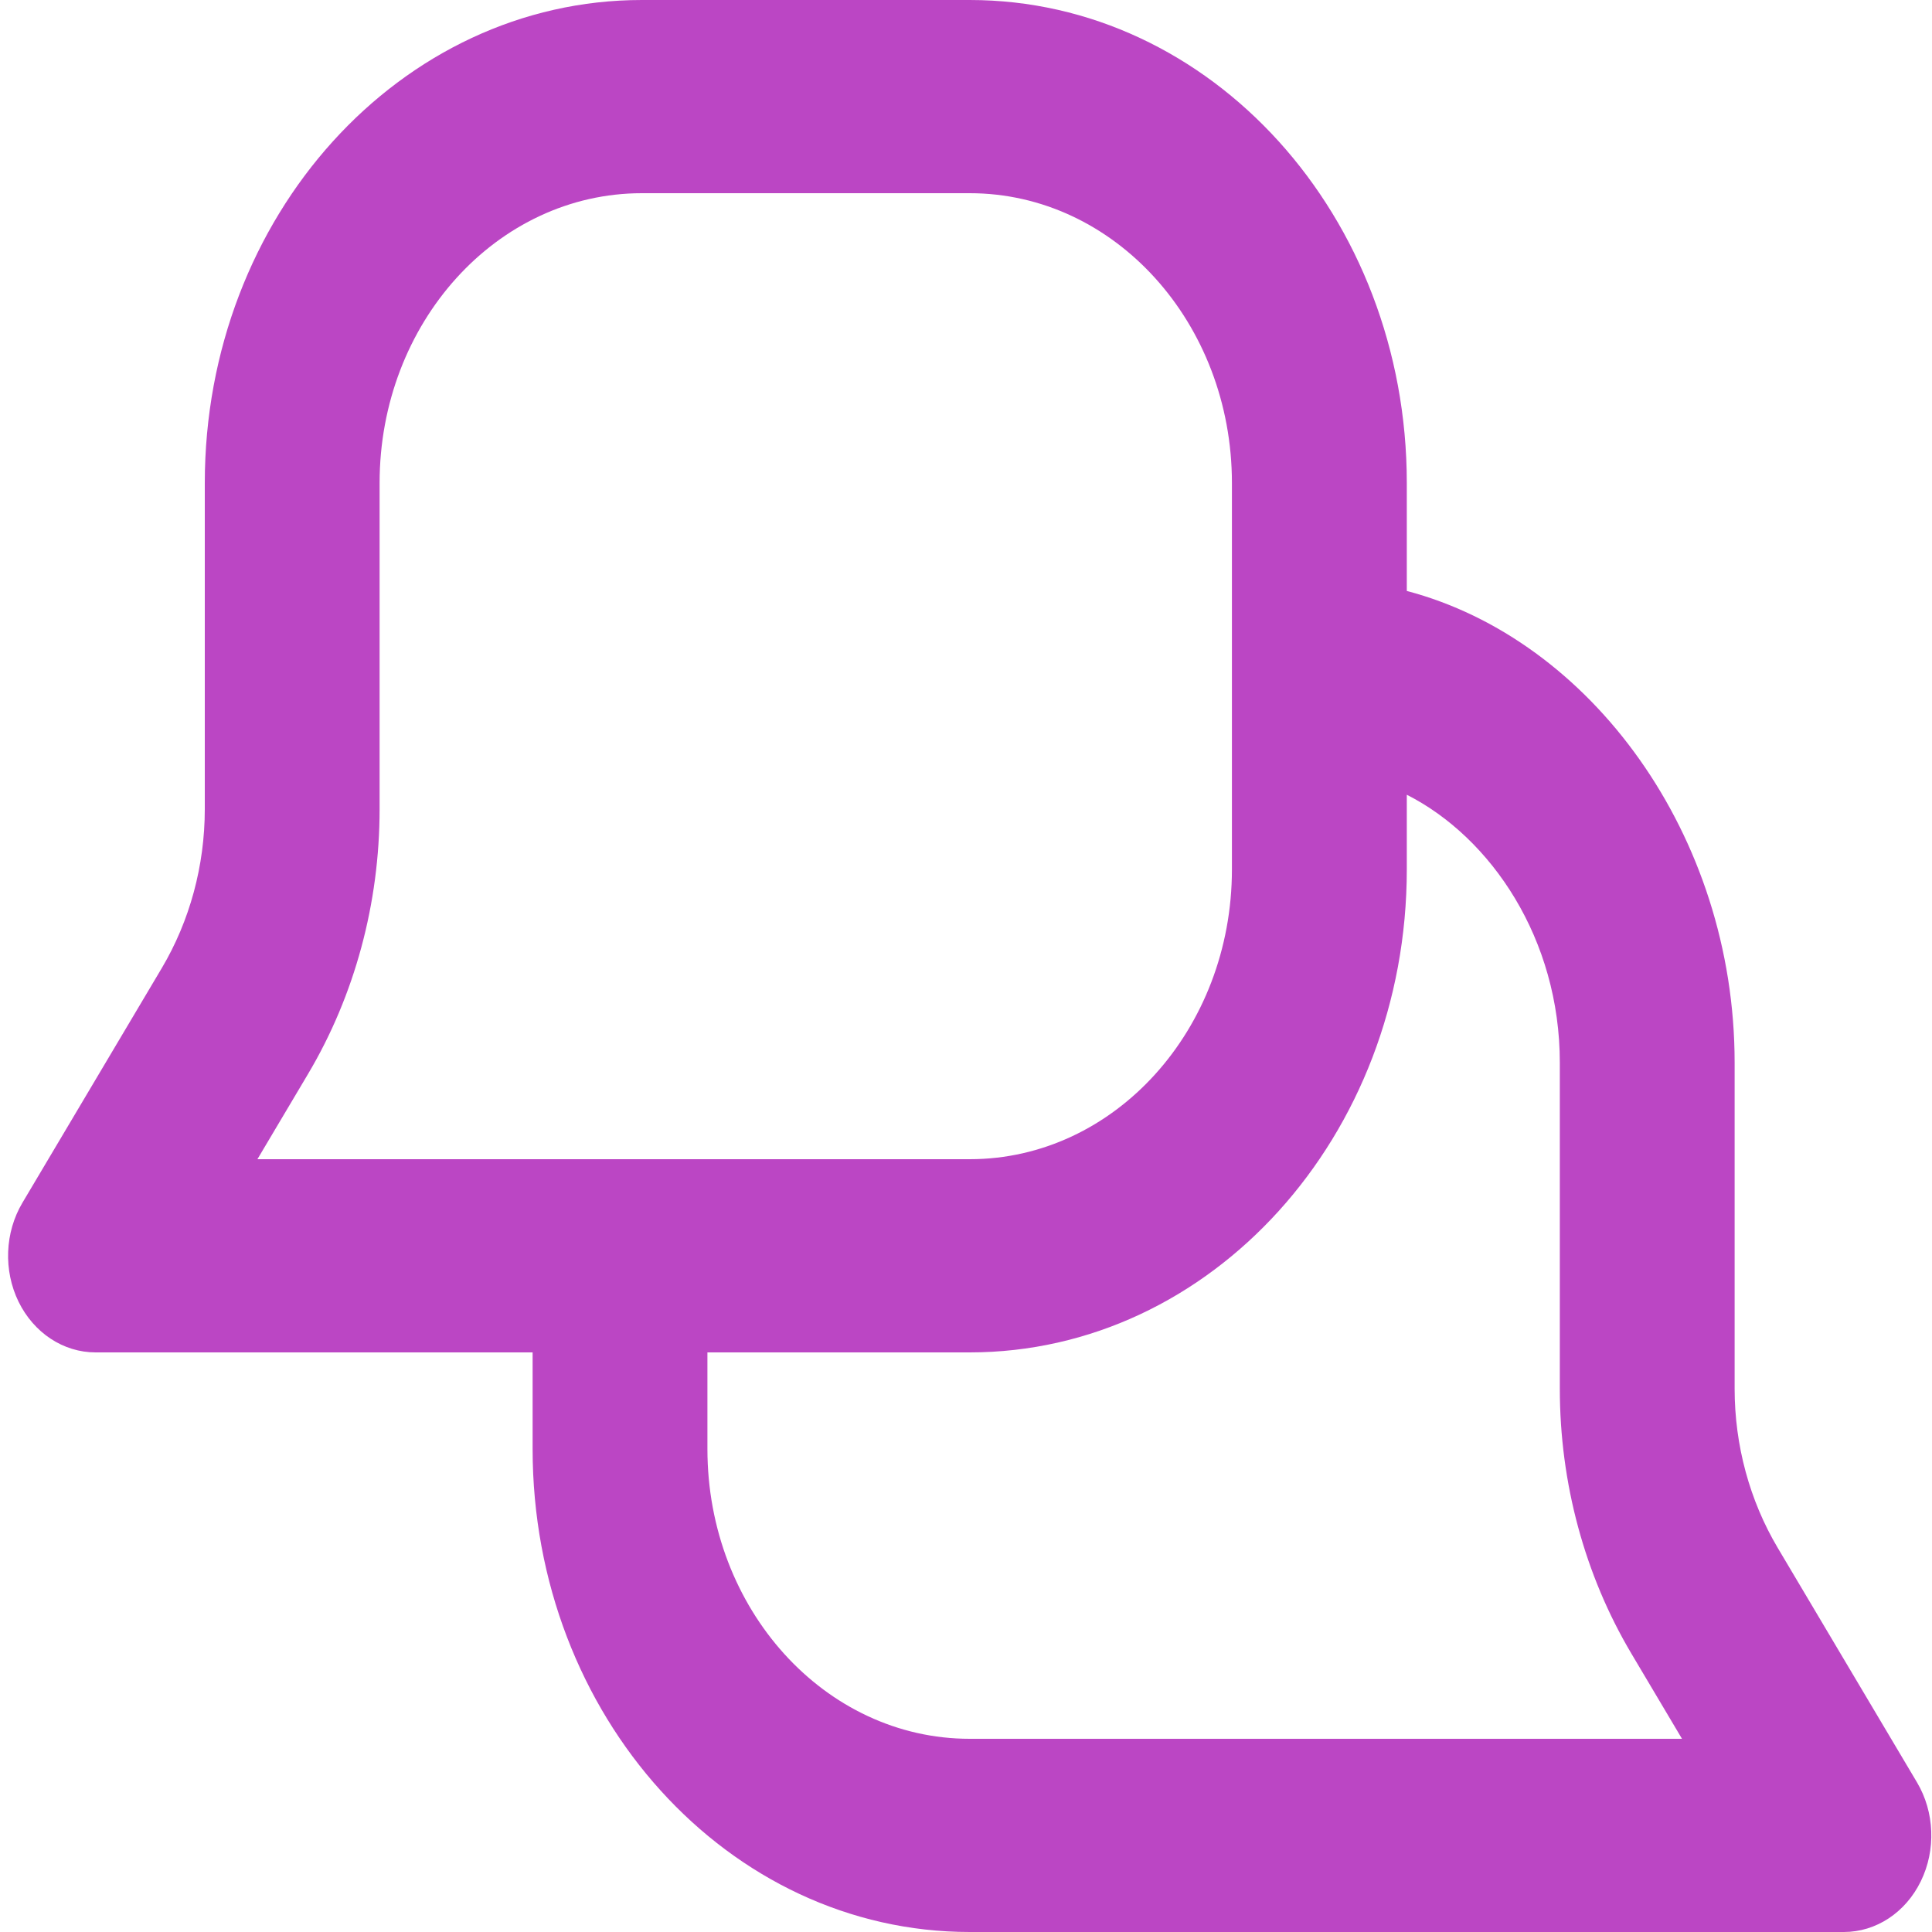
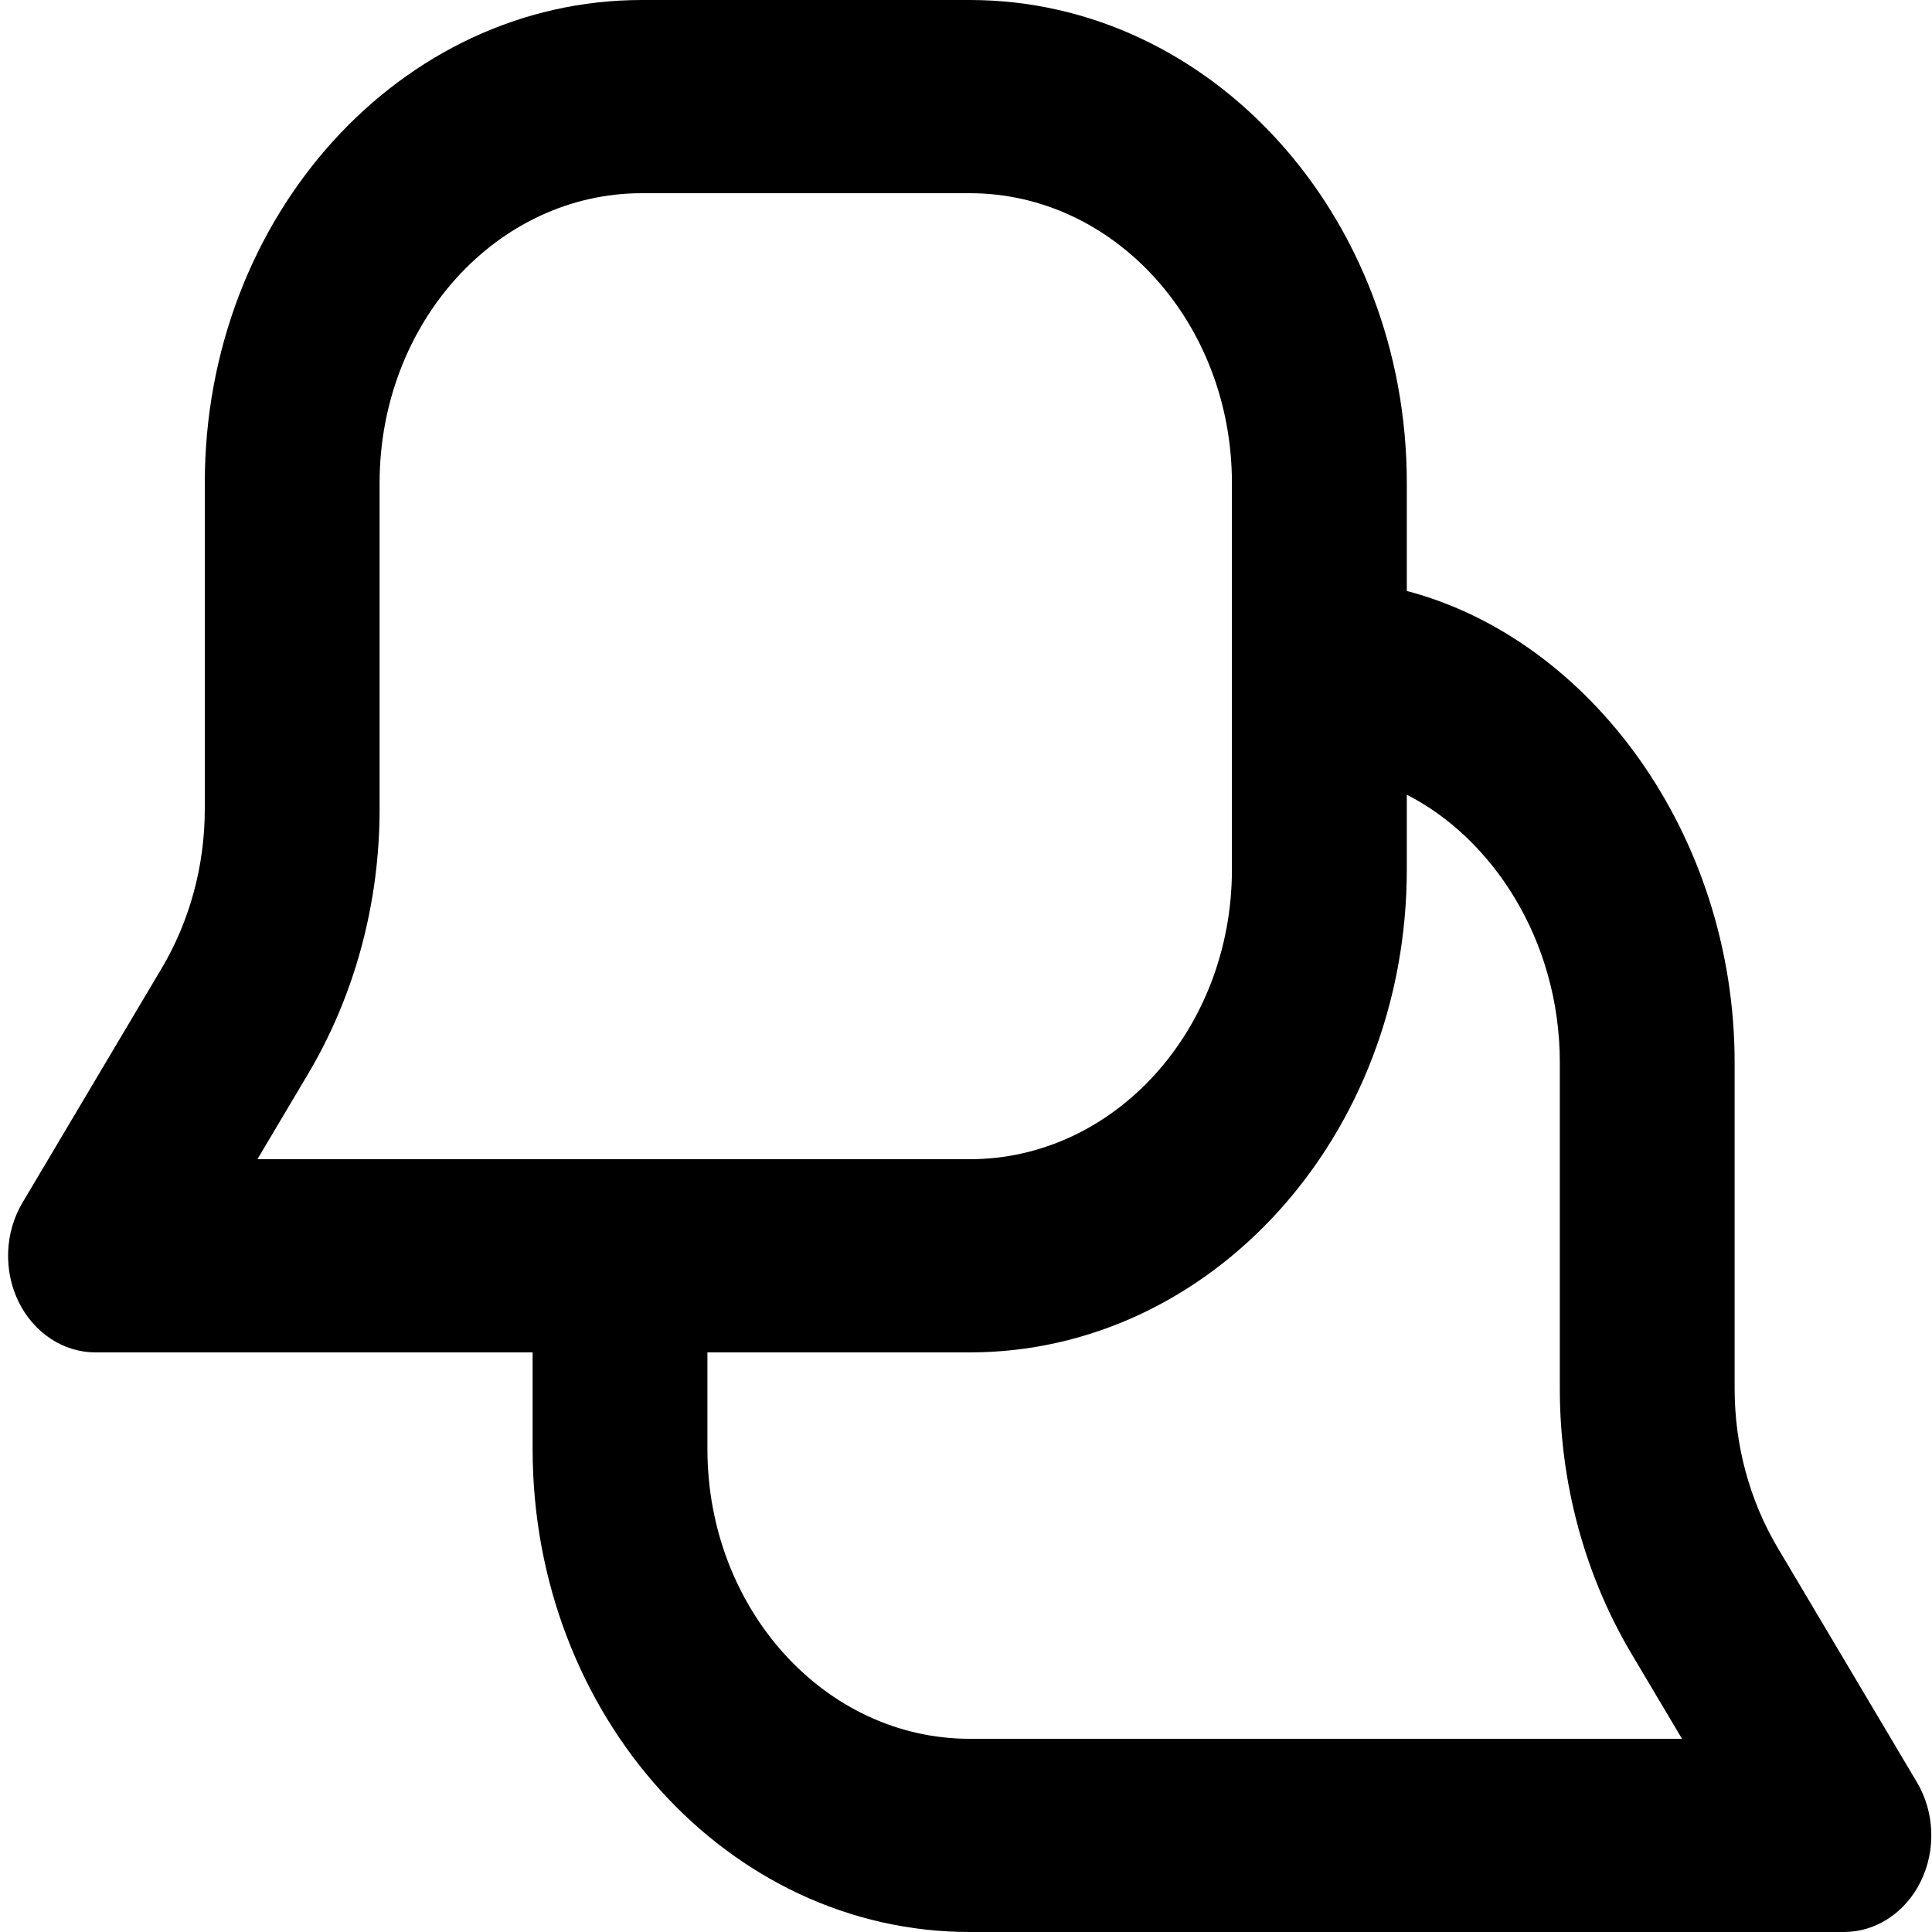
- <svg xmlns="http://www.w3.org/2000/svg" width="25" height="25" viewBox="0 0 25 25" fill="none">
-   <path fill="#BB46C4" fill-rule="evenodd" clip-rule="evenodd" d="M2.65 6.25C2.65 2.798 5.182 0 8.306 0H12.548C15.672 0 18.204 2.798 18.204 6.25V7.647C20.581 8.272 22.446 10.805 22.446 13.75V17.97C22.446 18.701 22.64 19.416 23.003 20.028L24.806 23.064C25.034 23.448 25.053 23.94 24.855 24.344C24.658 24.748 24.276 25 23.86 25H12.548C9.424 25 6.892 22.202 6.892 18.75V17.5H1.236C0.82 17.5 0.438 17.248 0.24 16.844C0.043 16.44 0.062 15.948 0.29 15.564L2.093 12.528C2.456 11.916 2.65 11.201 2.65 10.47V6.25ZM9.154 17.5V18.75C9.154 20.821 10.674 22.5 12.548 22.5H21.765L21.111 21.399C20.506 20.381 20.184 19.189 20.184 17.97V13.75C20.184 12.154 19.299 10.839 18.204 10.284V11.25C18.204 14.702 15.672 17.5 12.548 17.5H9.154ZM3.331 15L3.985 13.899C4.59 12.881 4.912 11.689 4.912 10.47V6.25C4.912 4.179 6.431 2.5 8.306 2.5H12.548C14.422 2.5 15.941 4.179 15.941 6.25V11.25C15.941 13.321 14.422 15 12.548 15H3.331Z" />
+ <svg xmlns="http://www.w3.org/2000/svg" width="25" height="25" viewBox="0 0 25 25">
+   <path fill-rule="evenodd" clip-rule="evenodd" d="M2.65 6.25C2.65 2.798 5.182 0 8.306 0H12.548C15.672 0 18.204 2.798 18.204 6.25V7.647C20.581 8.272 22.446 10.805 22.446 13.75V17.97C22.446 18.701 22.64 19.416 23.003 20.028L24.806 23.064C25.034 23.448 25.053 23.94 24.855 24.344C24.658 24.748 24.276 25 23.86 25H12.548C9.424 25 6.892 22.202 6.892 18.75V17.5H1.236C0.82 17.5 0.438 17.248 0.24 16.844C0.043 16.44 0.062 15.948 0.29 15.564L2.093 12.528C2.456 11.916 2.65 11.201 2.65 10.47V6.25ZM9.154 17.5V18.75C9.154 20.821 10.674 22.5 12.548 22.5H21.765L21.111 21.399C20.506 20.381 20.184 19.189 20.184 17.97V13.75C20.184 12.154 19.299 10.839 18.204 10.284V11.25C18.204 14.702 15.672 17.5 12.548 17.5H9.154ZM3.331 15L3.985 13.899C4.59 12.881 4.912 11.689 4.912 10.47V6.25C4.912 4.179 6.431 2.5 8.306 2.5H12.548C14.422 2.5 15.941 4.179 15.941 6.25V11.25C15.941 13.321 14.422 15 12.548 15H3.331Z" />
</svg>
